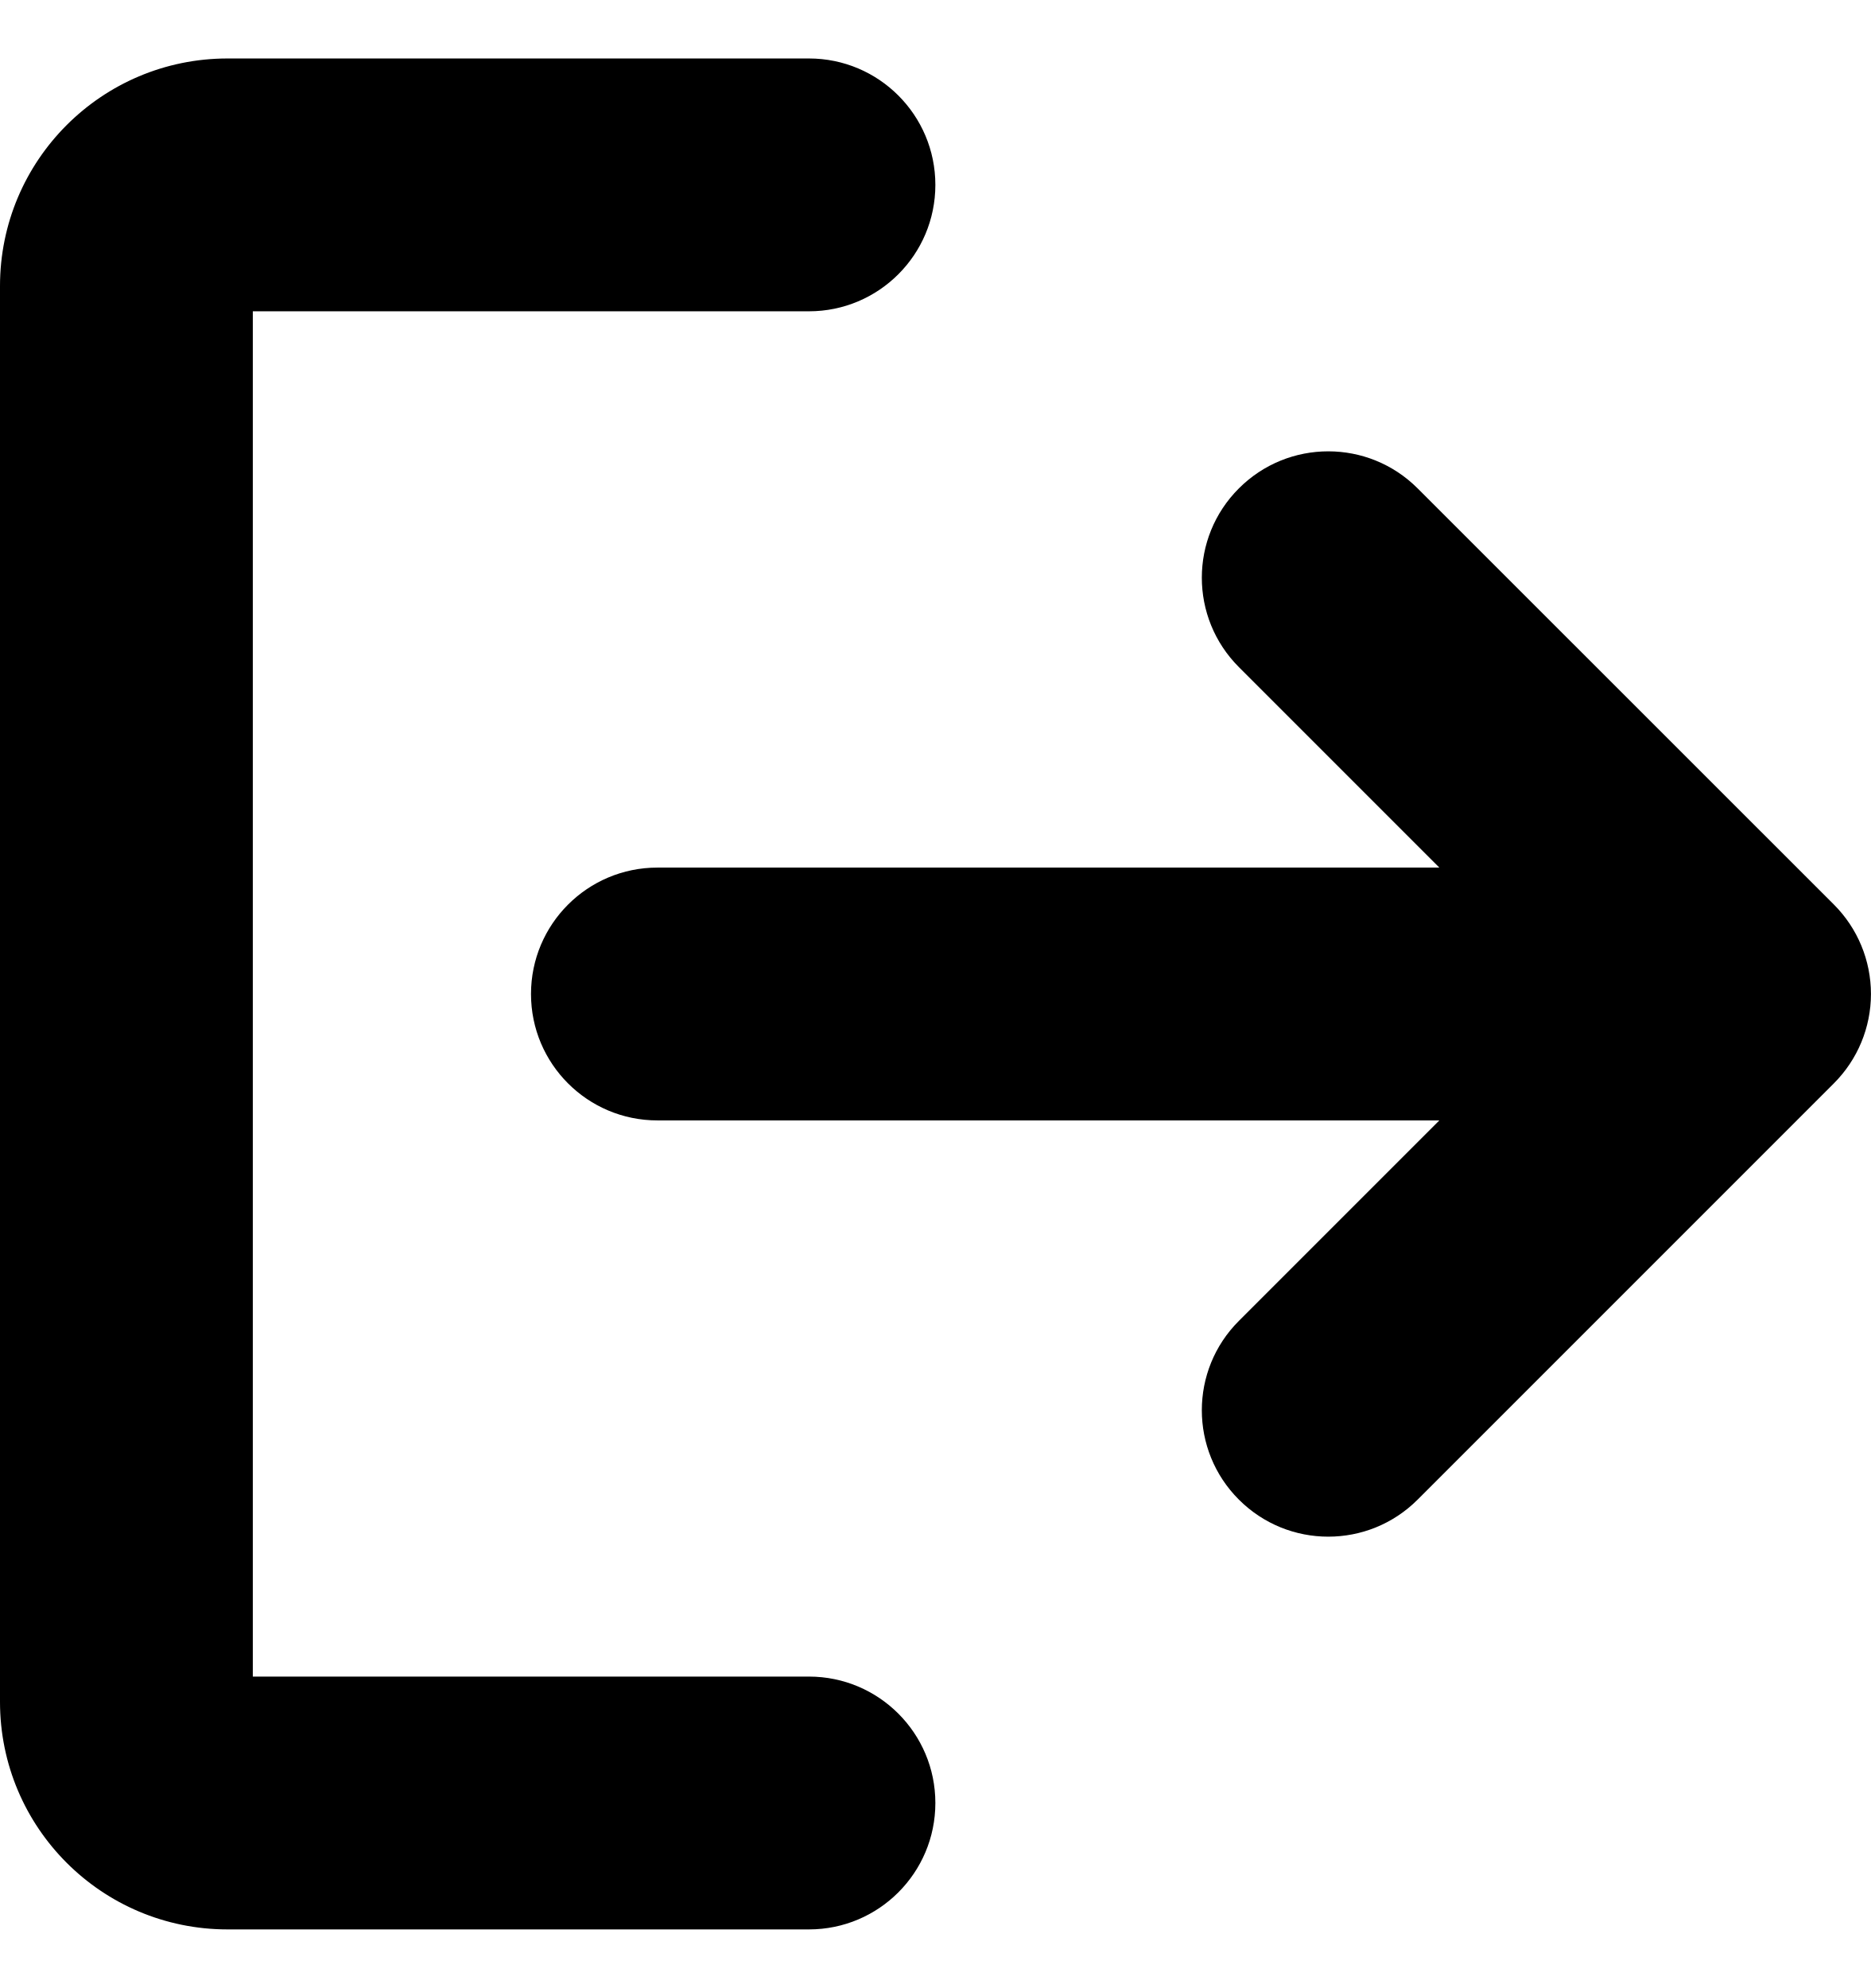
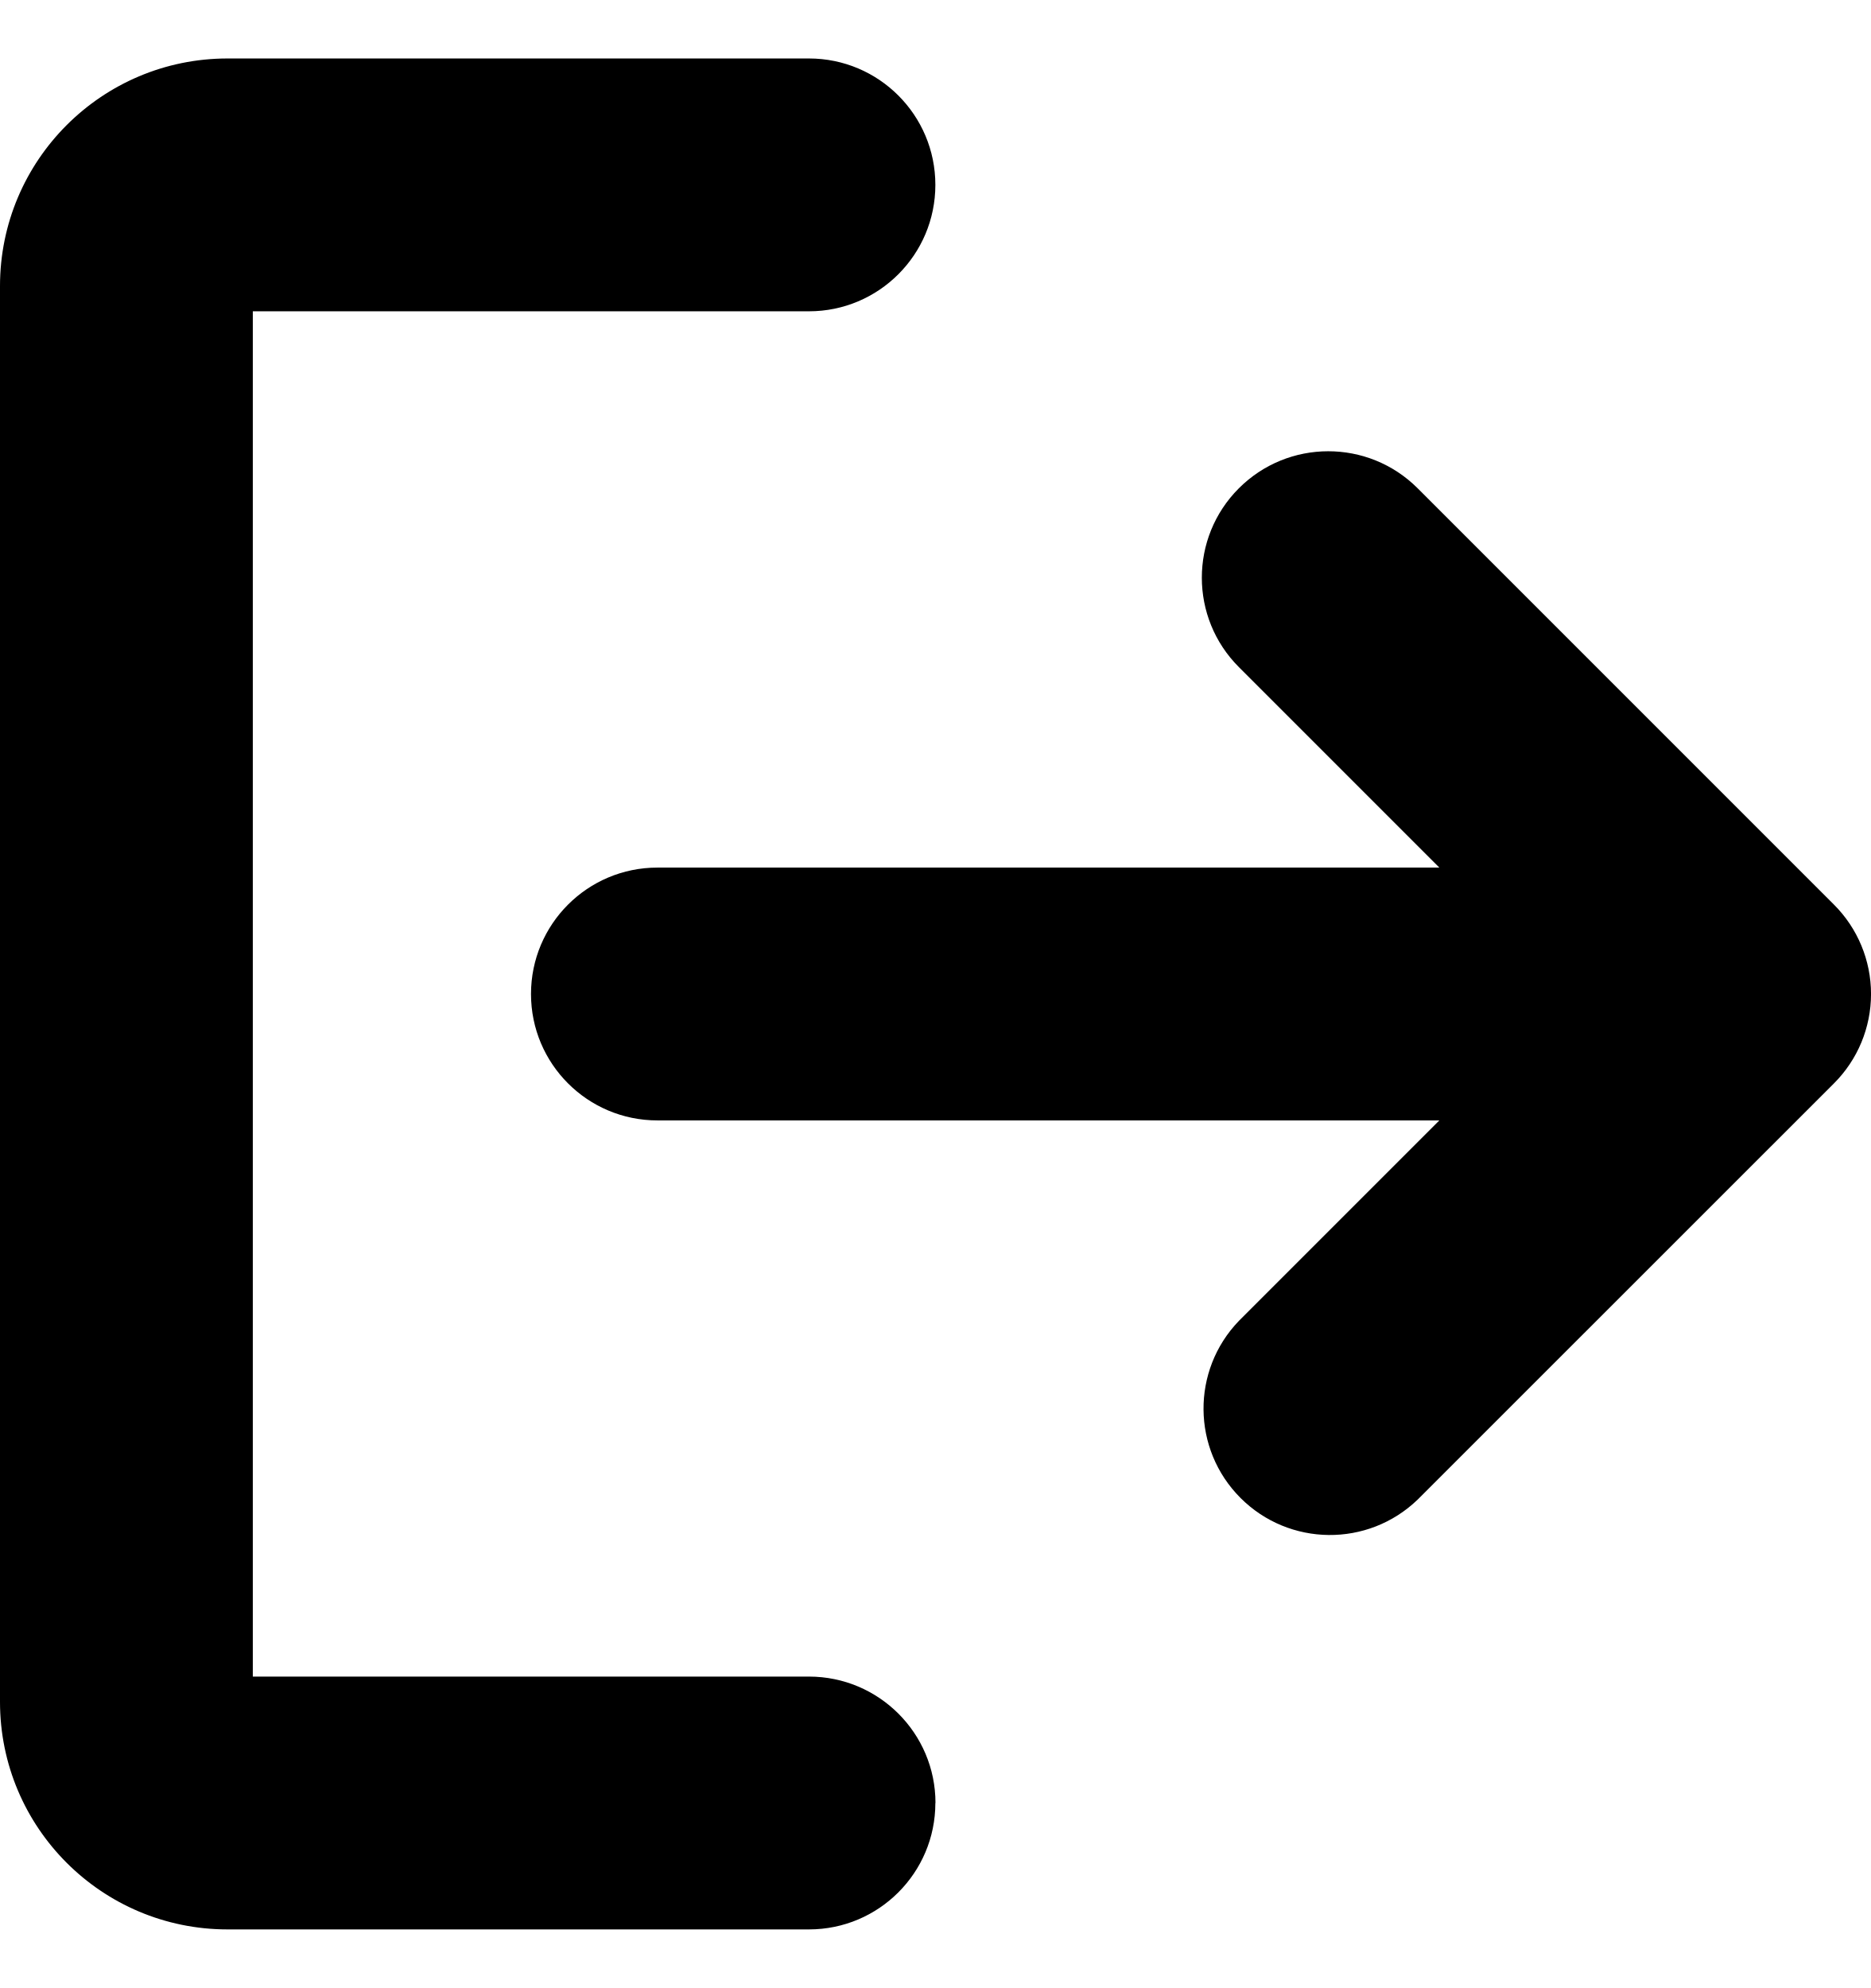
<svg xmlns="http://www.w3.org/2000/svg" width="16" height="17" viewBox="0 0 16 17">
-   <path d="M7.999 15.418C7.999 14.821 7.515 14.337 6.918 14.337H2.162V2.662H6.918C7.515 2.662 7.999 2.178 7.999 1.581C7.999 0.984 7.515 0.5 6.918 0.5H1.946C0.871 0.5 0 1.371 0 2.446V14.553C0 15.628 0.871 16.499 1.946 16.499H6.918C7.515 16.499 7.999 16.015 7.999 15.418Z" />
-   <path d="M10.595 11.295L12.309 9.581H5.622C5.025 9.581 4.541 9.097 4.541 8.5C4.541 7.903 5.025 7.419 5.622 7.419H12.309L10.595 5.705C10.172 5.282 10.172 4.598 10.595 4.176C11.017 3.754 11.701 3.754 12.123 4.176L15.683 7.735C15.886 7.938 16 8.213 16 8.5C16 8.786 15.886 9.061 15.683 9.264L12.123 12.824C11.701 13.246 11.017 13.246 10.595 12.824C10.172 12.402 10.172 11.717 10.595 11.295Z" />
+   <path d="M8 15.418c0-.597-.485-1.081-1.082-1.081H2.162V2.662h4.756a1.081 1.081 0 100-2.162H1.946A1.946 1.946 0 000 2.446v12.107c0 1.075.871 1.946 1.946 1.946h4.972c.597 0 1.081-.484 1.081-1.081z" />
+   <path d="M10.595 11.295l1.714-1.714H5.622a1.081 1.081 0 110-2.162h6.687l-1.714-1.714a1.081 1.081 0 011.528-1.53l3.56 3.56a1.08 1.08 0 010 1.53l-3.56 3.559a1.081 1.081 0 01-1.528-1.529z" />
</svg>
